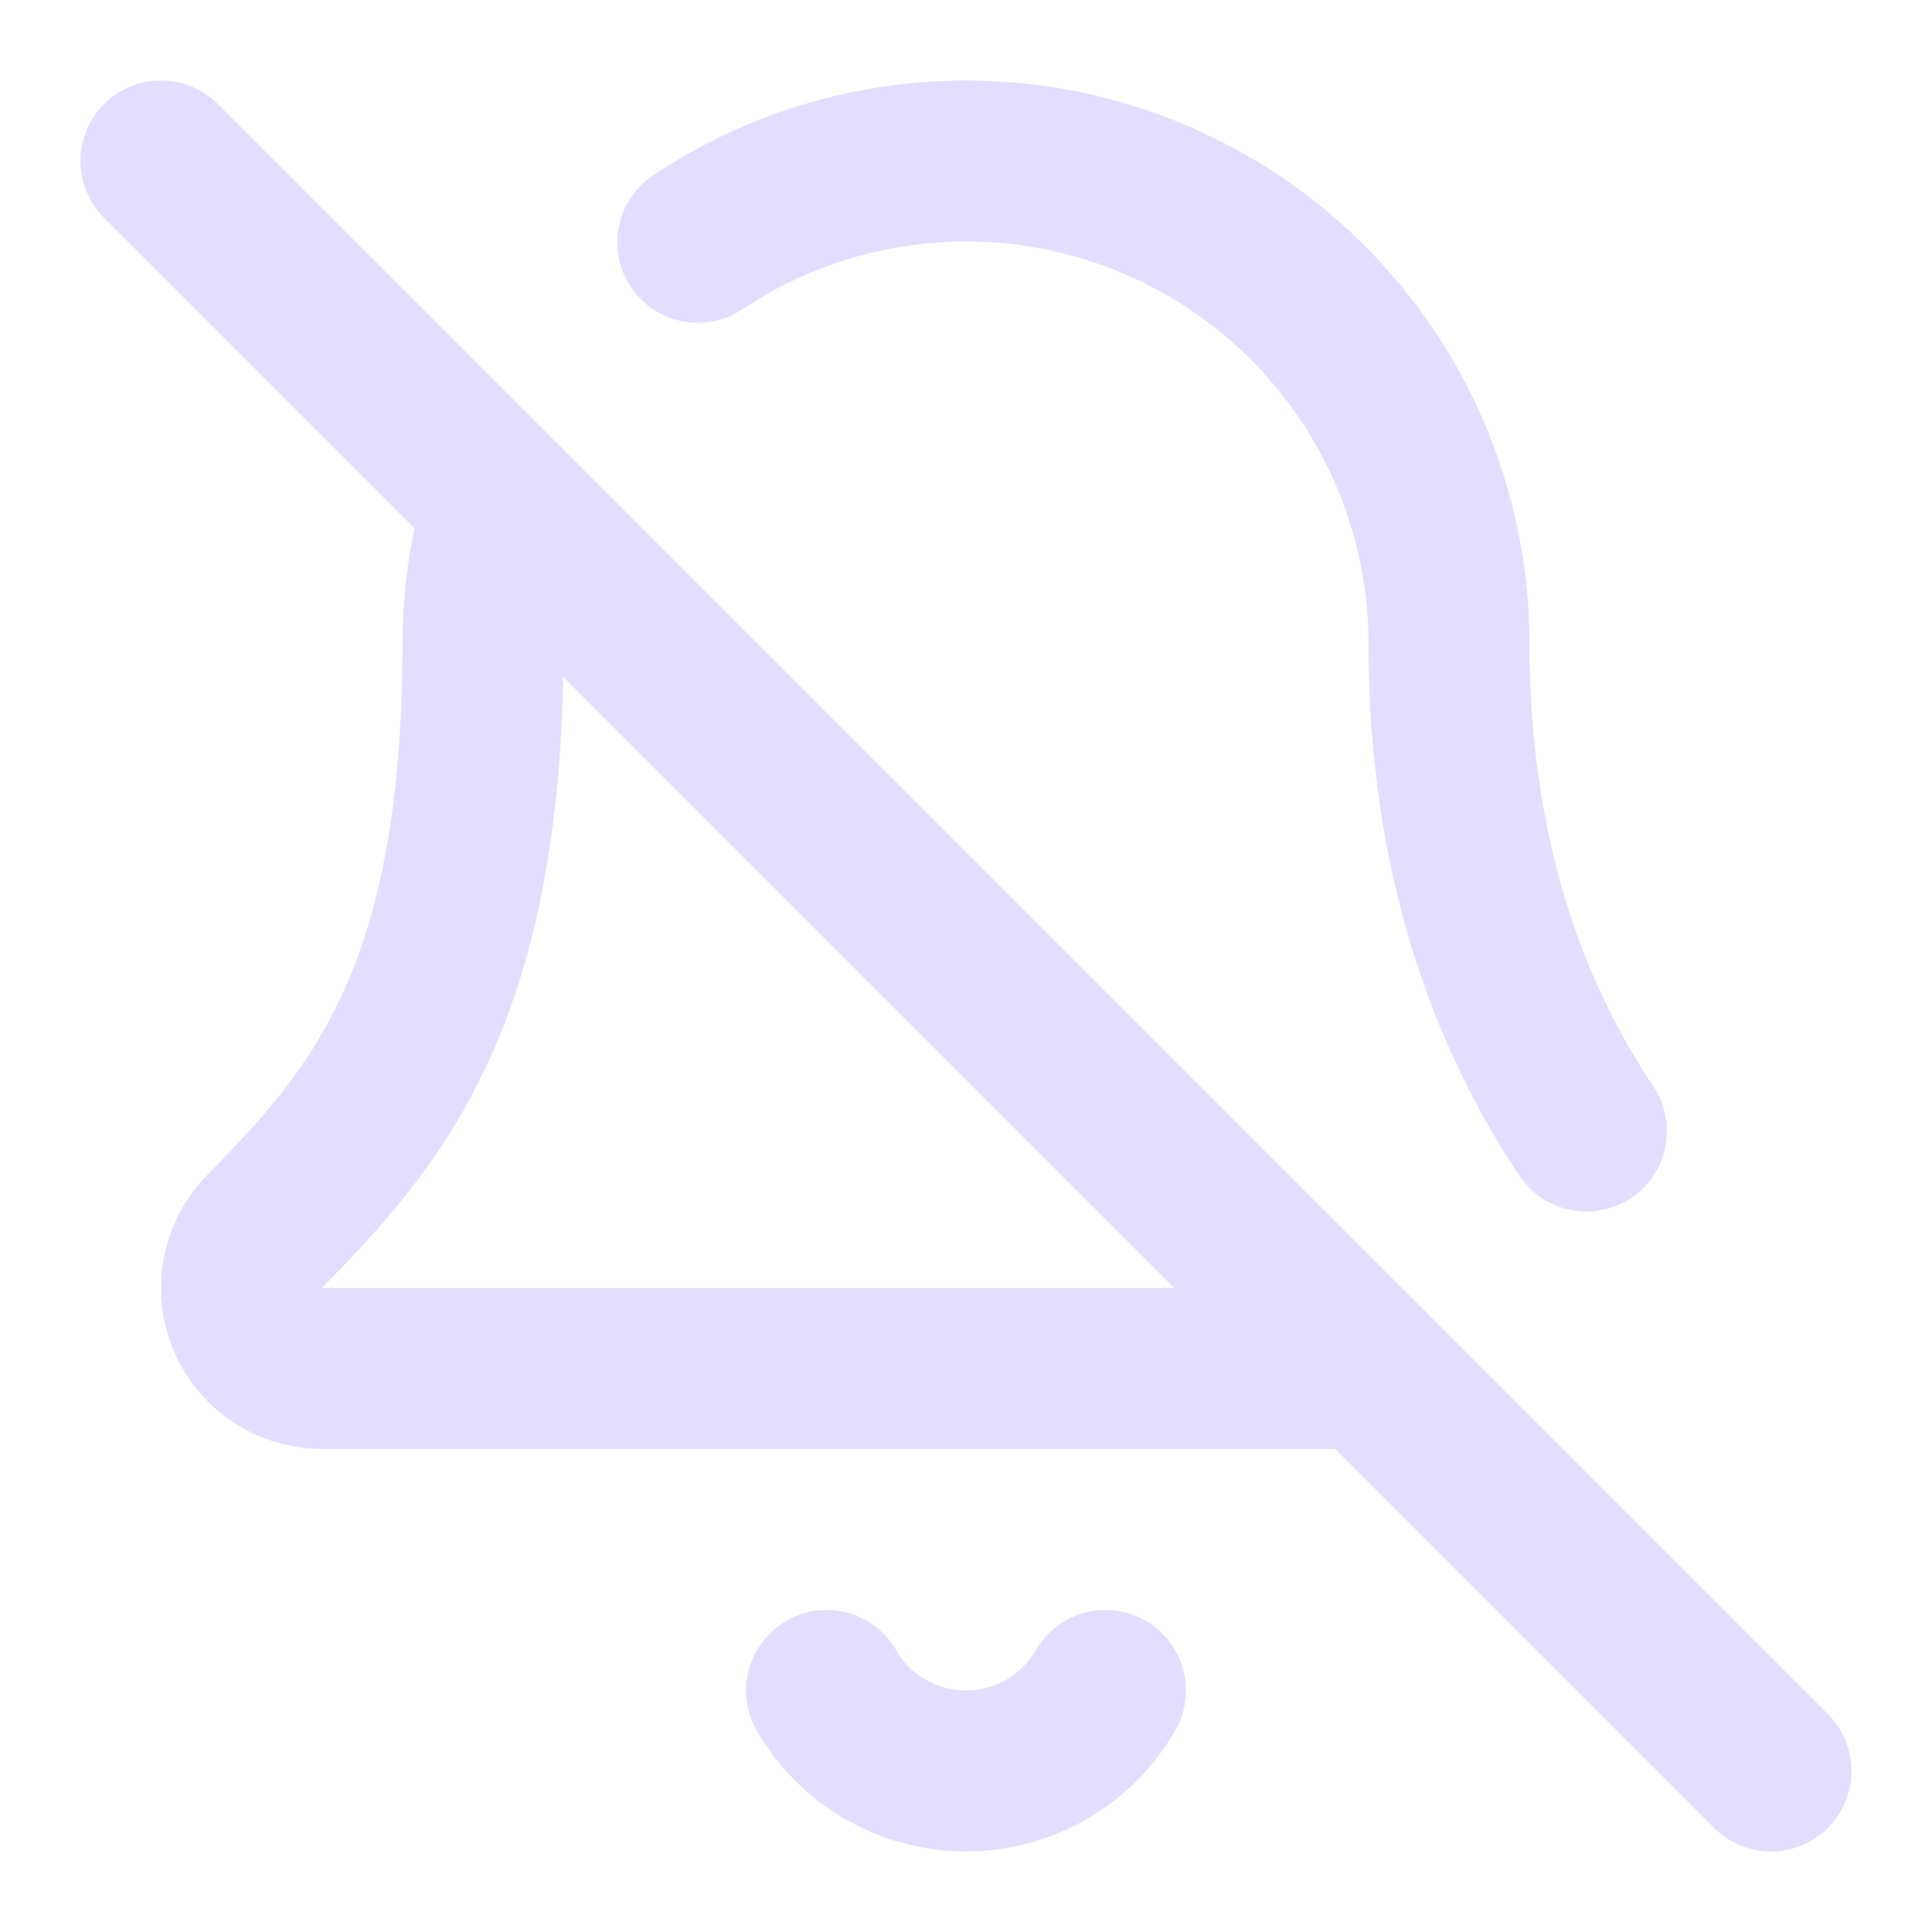
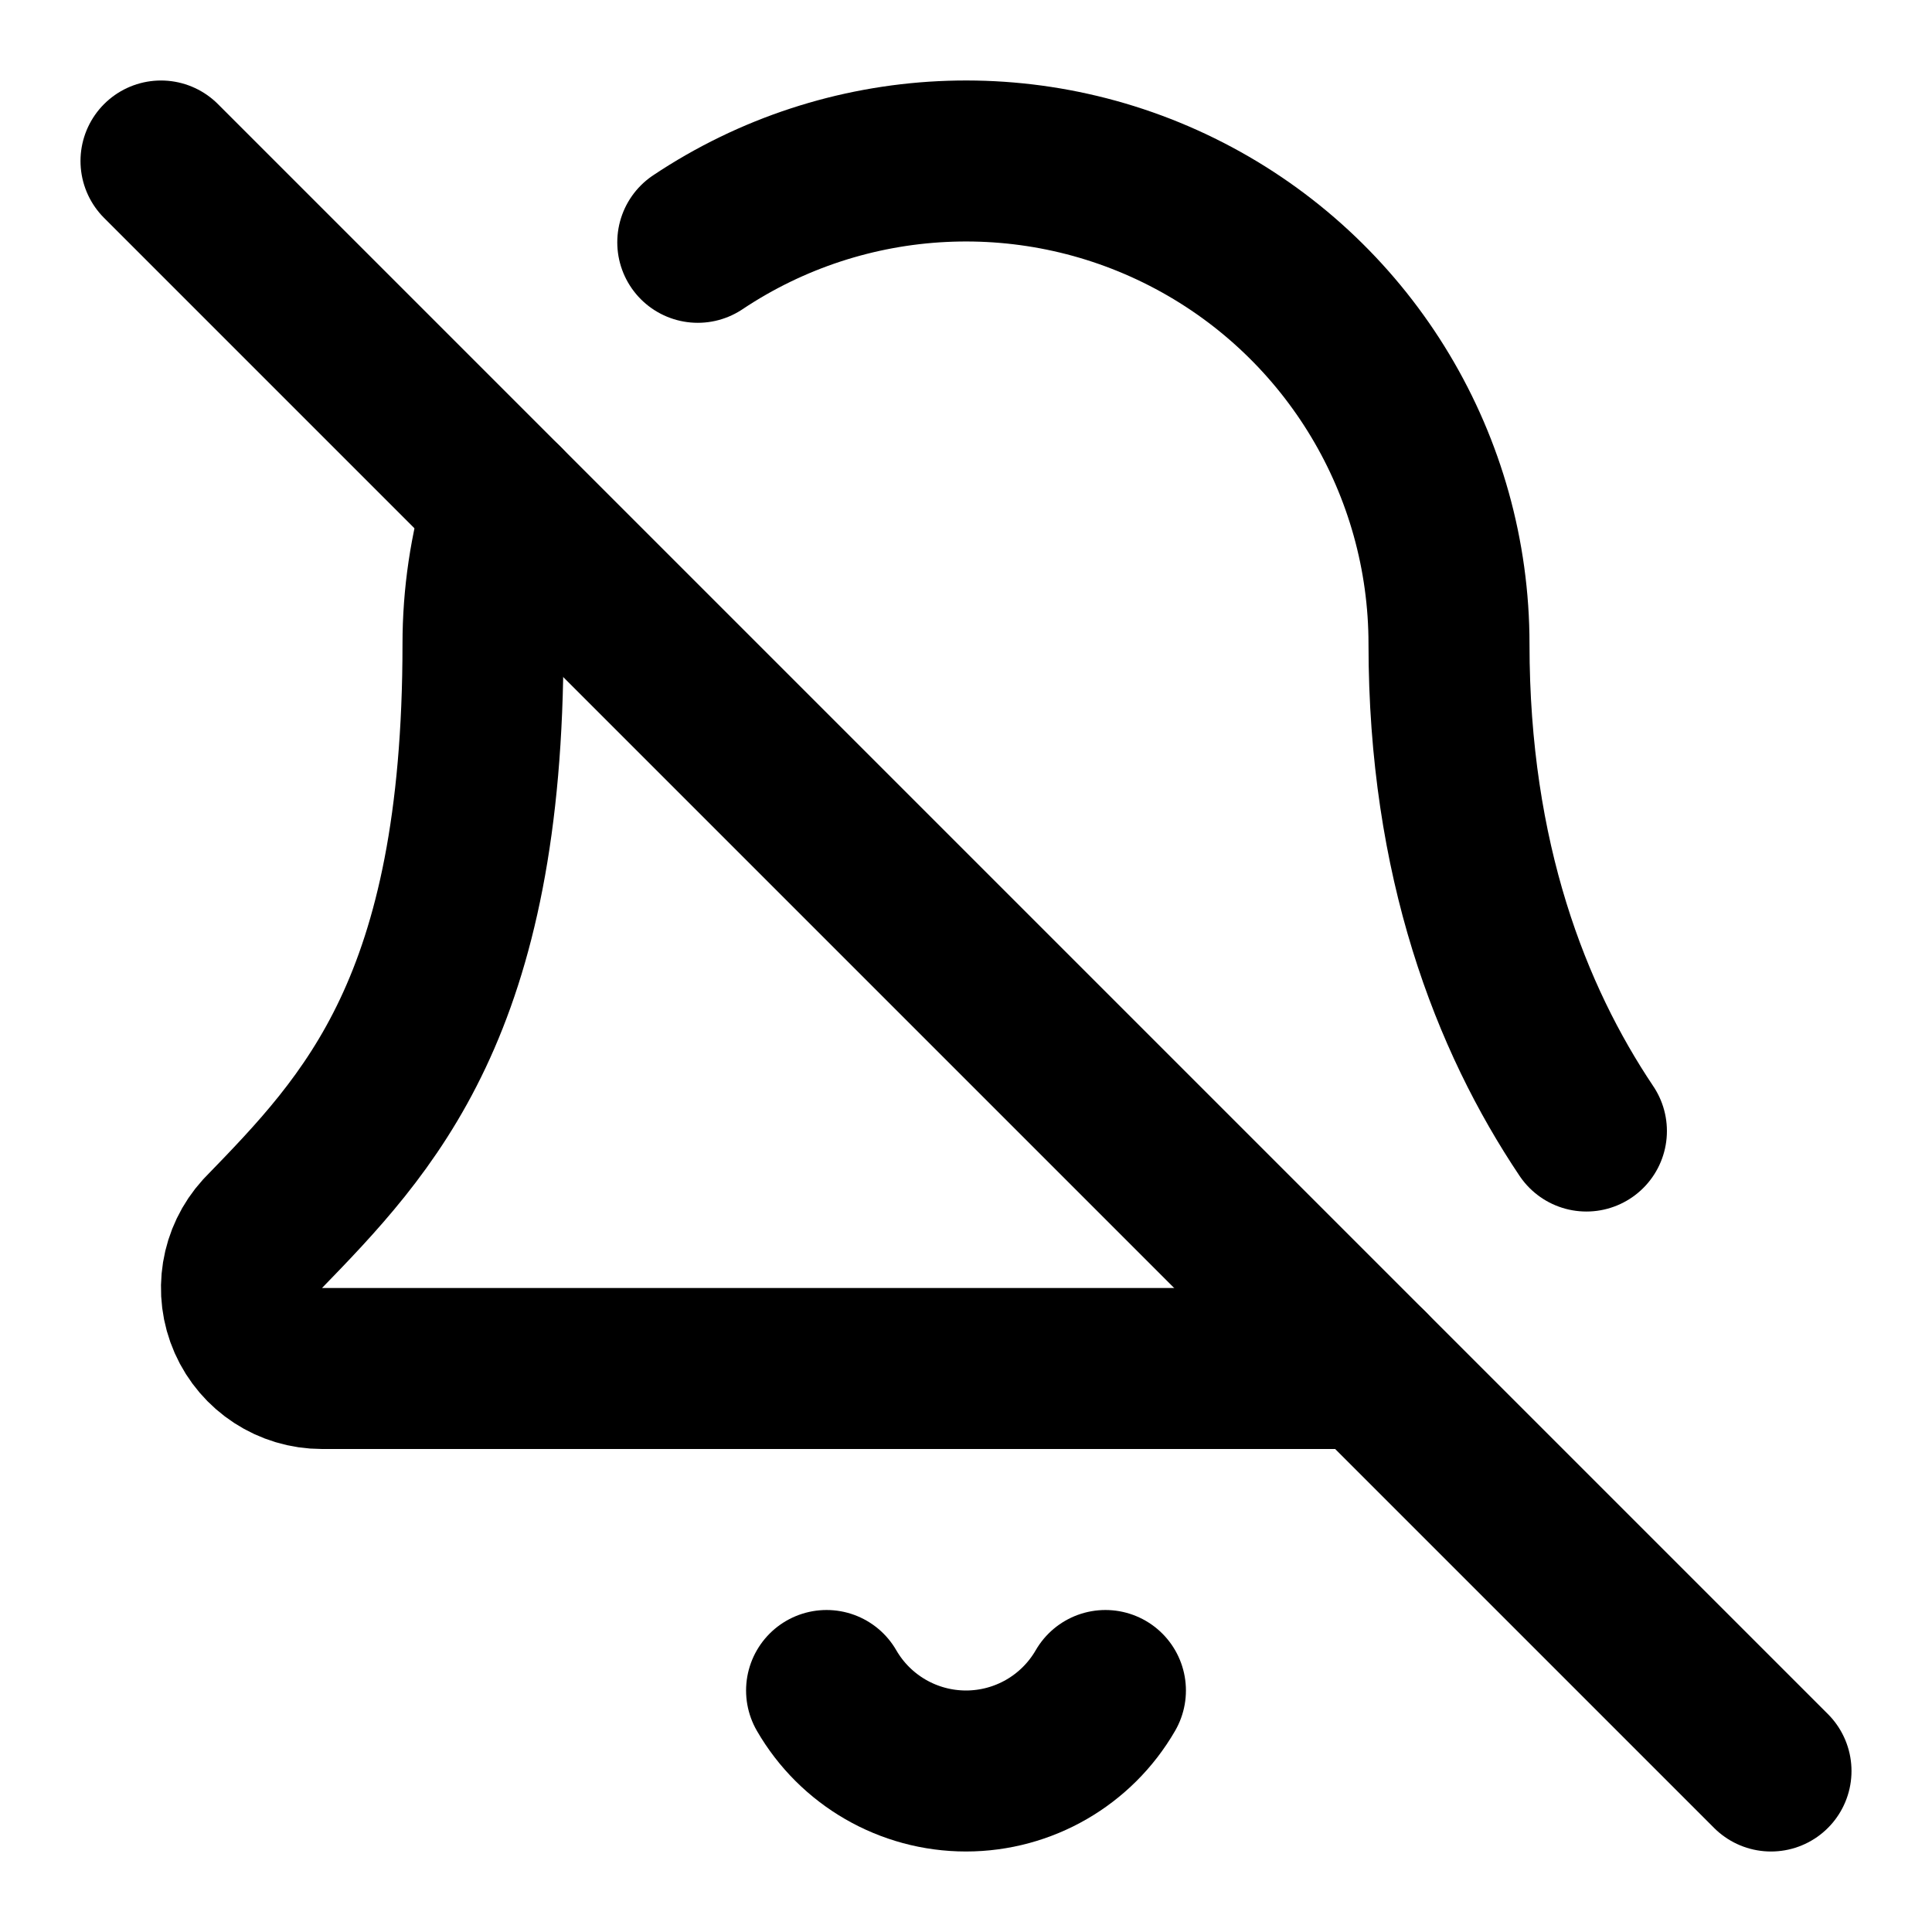
- <svg xmlns="http://www.w3.org/2000/svg" width="24" height="24" viewBox="0 0 24 24" fill="none" stroke="#e5ddff" stroke-width="2" stroke-linecap="round" stroke-linejoin="round">
+ <svg xmlns="http://www.w3.org/2000/svg" width="24" height="24" viewBox="0 0 24 24" fill="none" stroke="currentColor" stroke-width="2" stroke-linecap="round" stroke-linejoin="round">
  <path d="M10.268 21a2 2 0 0 0 3.464 0" />
  <path d="M17 17H4a1 1 0 0 1-.74-1.673C4.59 13.956 6 12.499 6 8a6 6 0 0 1 .258-1.742" />
  <path d="m2 2 20 20" />
  <path d="M8.668 3.01A6 6 0 0 1 18 8c0 2.687.77 4.653 1.707 6.05" />
</svg>
